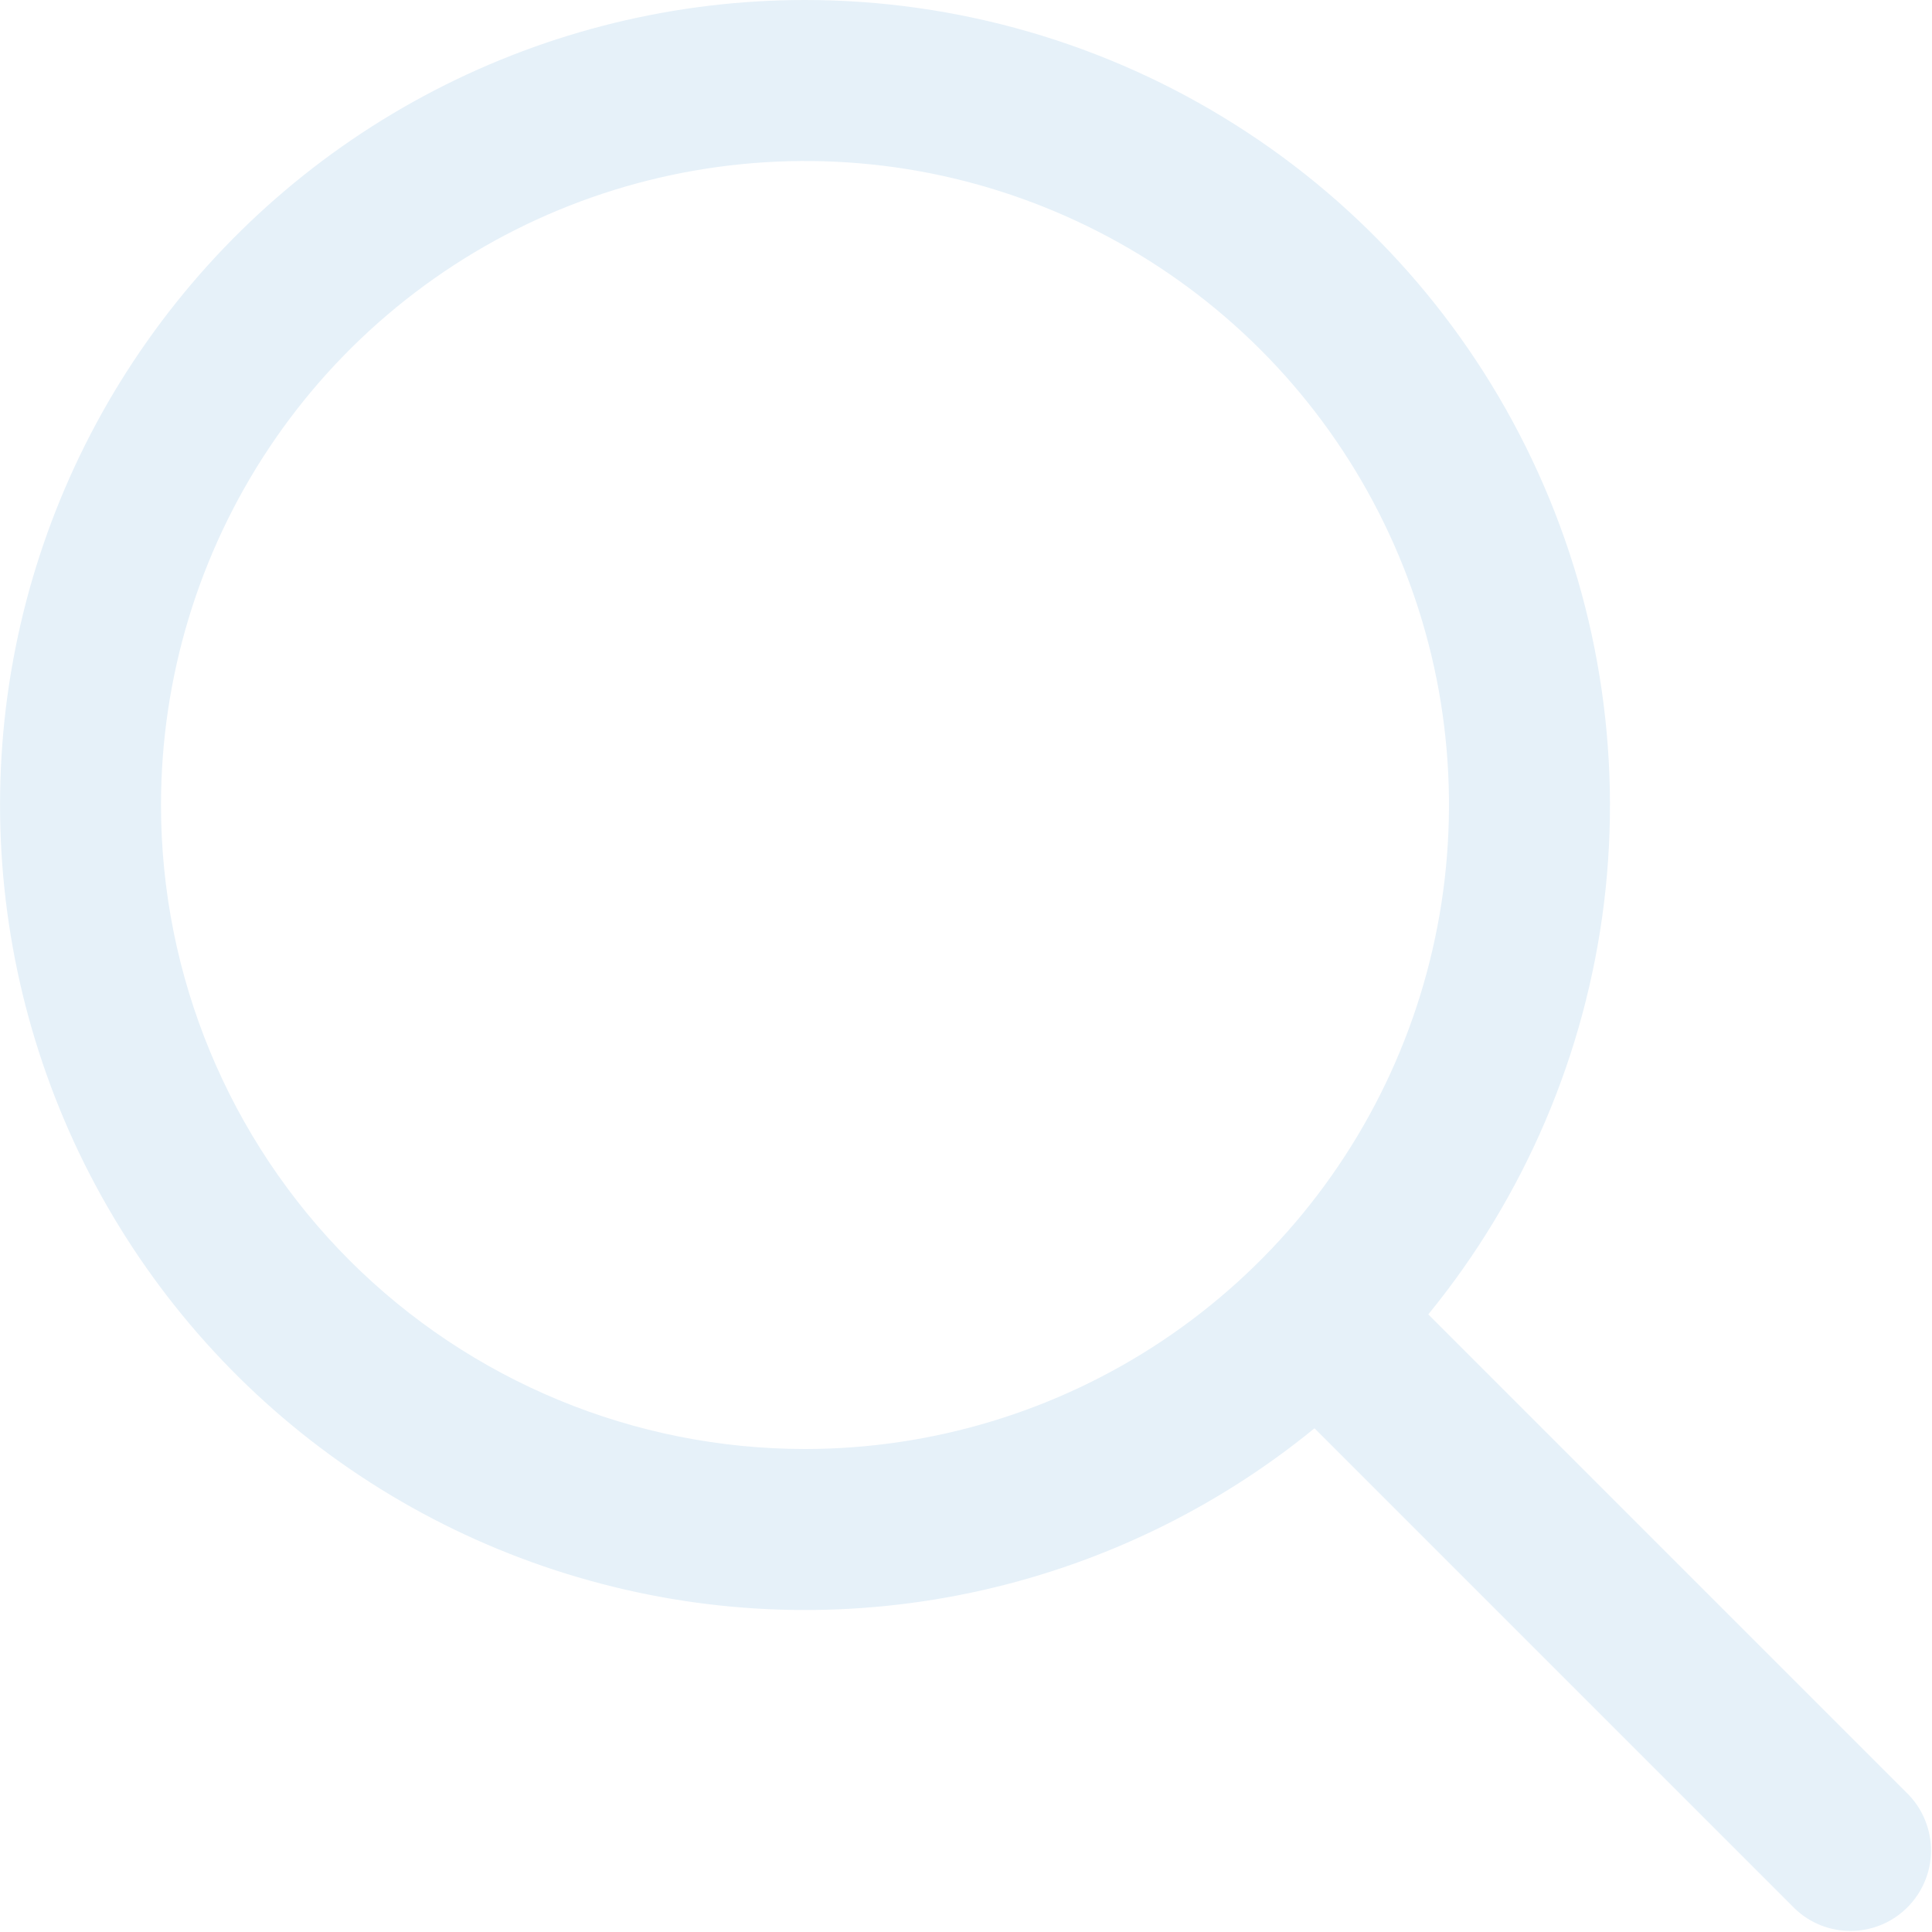
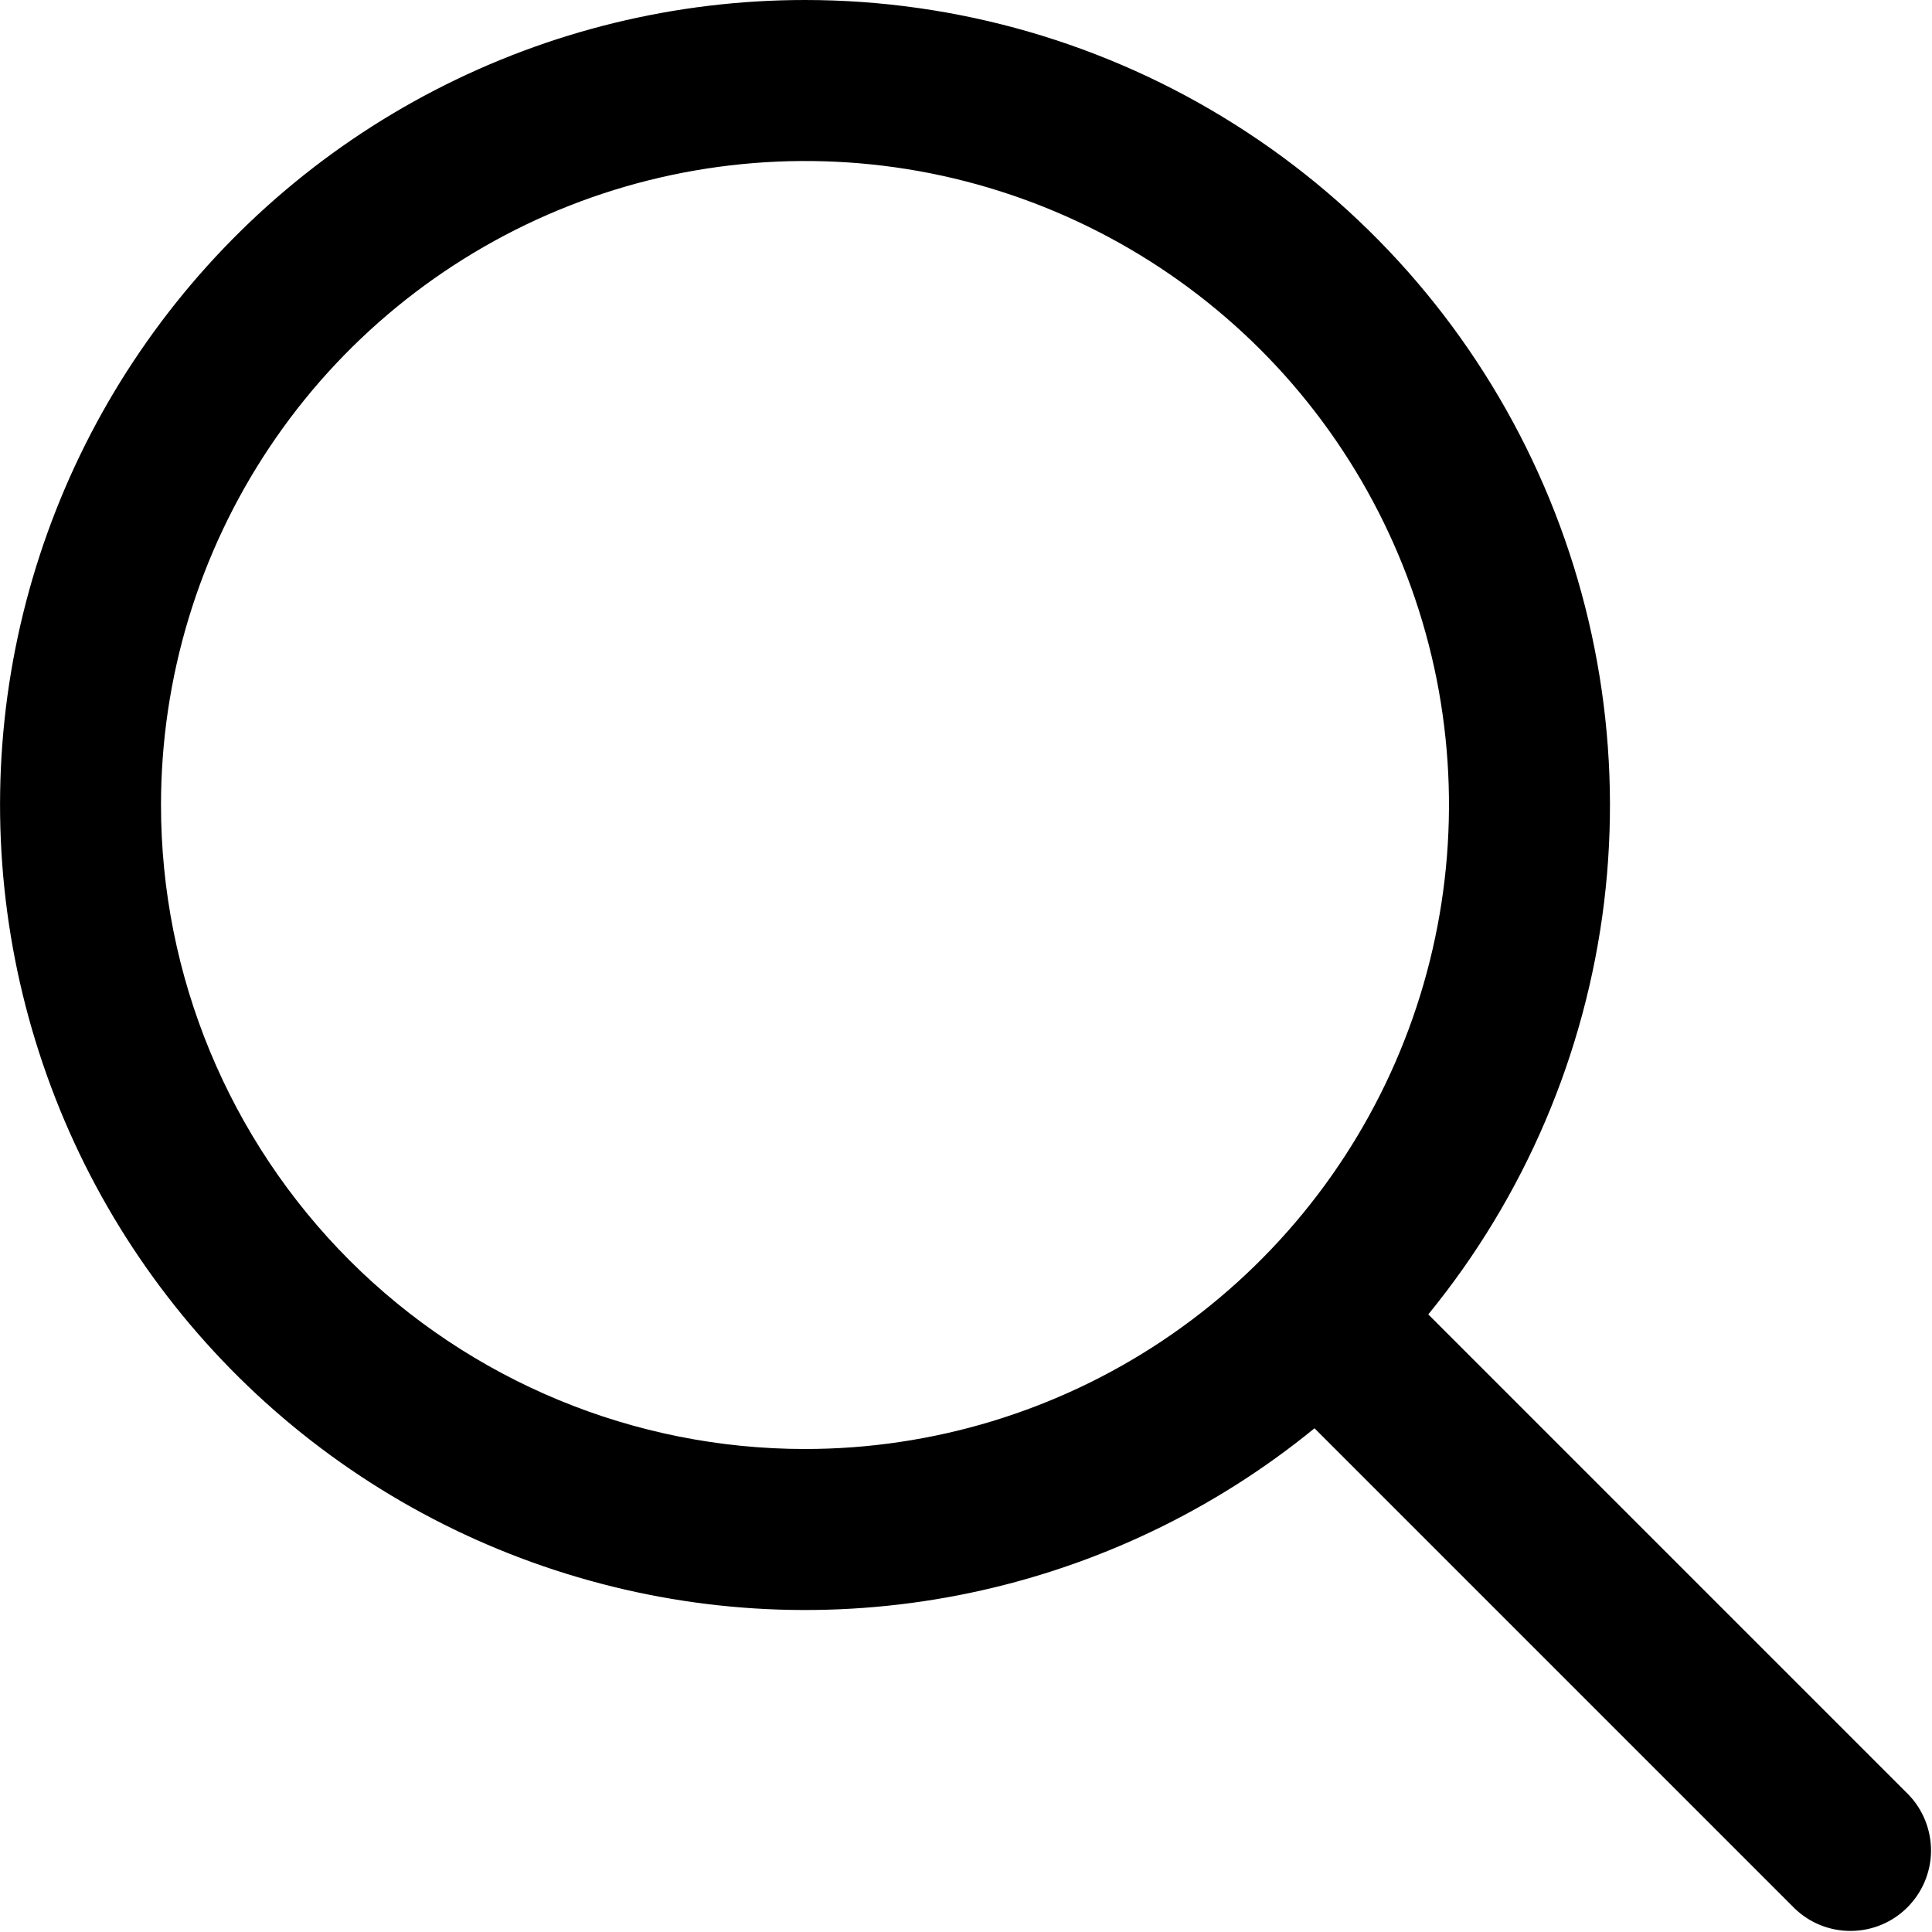
<svg xmlns="http://www.w3.org/2000/svg" width="18" height="18" viewBox="0 0 18 18" fill="none">
-   <path fill-rule="evenodd" clip-rule="evenodd" d="M1.5 7.5C1.5 6.313 1.852 5.153 2.511 4.167C3.17 3.18 4.108 2.411 5.204 1.957C6.3 1.503 7.507 1.384 8.671 1.615C9.834 1.847 10.903 2.418 11.743 3.257C12.582 4.096 13.153 5.166 13.385 6.329C13.616 7.493 13.497 8.7 13.043 9.796C12.589 10.893 11.82 11.829 10.833 12.489C9.847 13.148 8.687 13.5 7.5 13.5C5.909 13.5 4.383 12.868 3.257 11.743C2.132 10.617 1.5 9.091 1.5 7.5V7.5ZM7.5 0C6.298 8.87388e-05 5.114 0.289 4.048 0.842C2.981 1.395 2.063 2.197 1.371 3.179C0.678 4.161 0.232 5.295 0.069 6.485C-0.093 7.676 0.033 8.888 0.437 10.02C0.84 11.152 1.51 12.17 2.389 12.989C3.269 13.808 4.332 14.403 5.49 14.725C6.647 15.048 7.865 15.087 9.041 14.84C10.217 14.593 11.317 14.067 12.247 13.307L16.72 17.78C16.861 17.917 17.051 17.992 17.248 17.99C17.444 17.988 17.632 17.91 17.771 17.77C17.91 17.631 17.989 17.443 17.991 17.247C17.992 17.05 17.917 16.86 17.78 16.719L13.307 12.246C14.205 11.147 14.773 9.816 14.945 8.407C15.116 6.998 14.884 5.569 14.276 4.287C13.668 3.004 12.709 1.92 11.509 1.162C10.31 0.403 8.919 6.90051e-05 7.5 0V0Z" fill="#E6F1F9" />
+   <path fill-rule="evenodd" clip-rule="evenodd" d="M1.5 7.5C1.5 6.313 1.852 5.153 2.511 4.167C3.17 3.18 4.108 2.411 5.204 1.957C6.3 1.503 7.507 1.384 8.671 1.615C9.834 1.847 10.903 2.418 11.743 3.257C12.582 4.096 13.153 5.166 13.385 6.329C13.616 7.493 13.497 8.7 13.043 9.796C12.589 10.893 11.82 11.829 10.833 12.489C9.847 13.148 8.687 13.5 7.5 13.5C5.909 13.5 4.383 12.868 3.257 11.743C2.132 10.617 1.5 9.091 1.5 7.5V7.5ZM7.5 0C6.298 8.87388e-05 5.114 0.289 4.048 0.842C2.981 1.395 2.063 2.197 1.371 3.179C0.678 4.161 0.232 5.295 0.069 6.485C-0.093 7.676 0.033 8.888 0.437 10.02C0.84 11.152 1.51 12.17 2.389 12.989C3.269 13.808 4.332 14.403 5.49 14.725C6.647 15.048 7.865 15.087 9.041 14.84C10.217 14.593 11.317 14.067 12.247 13.307L16.72 17.78C16.861 17.917 17.051 17.992 17.248 17.99C17.444 17.988 17.632 17.91 17.771 17.77C17.91 17.631 17.989 17.443 17.991 17.247C17.992 17.05 17.917 16.86 17.78 16.719L13.307 12.246C14.205 11.147 14.773 9.816 14.945 8.407C15.116 6.998 14.884 5.569 14.276 4.287C13.668 3.004 12.709 1.92 11.509 1.162C10.31 0.403 8.919 6.90051e-05 7.5 0V0Z" fill="currentColor" />
</svg>
